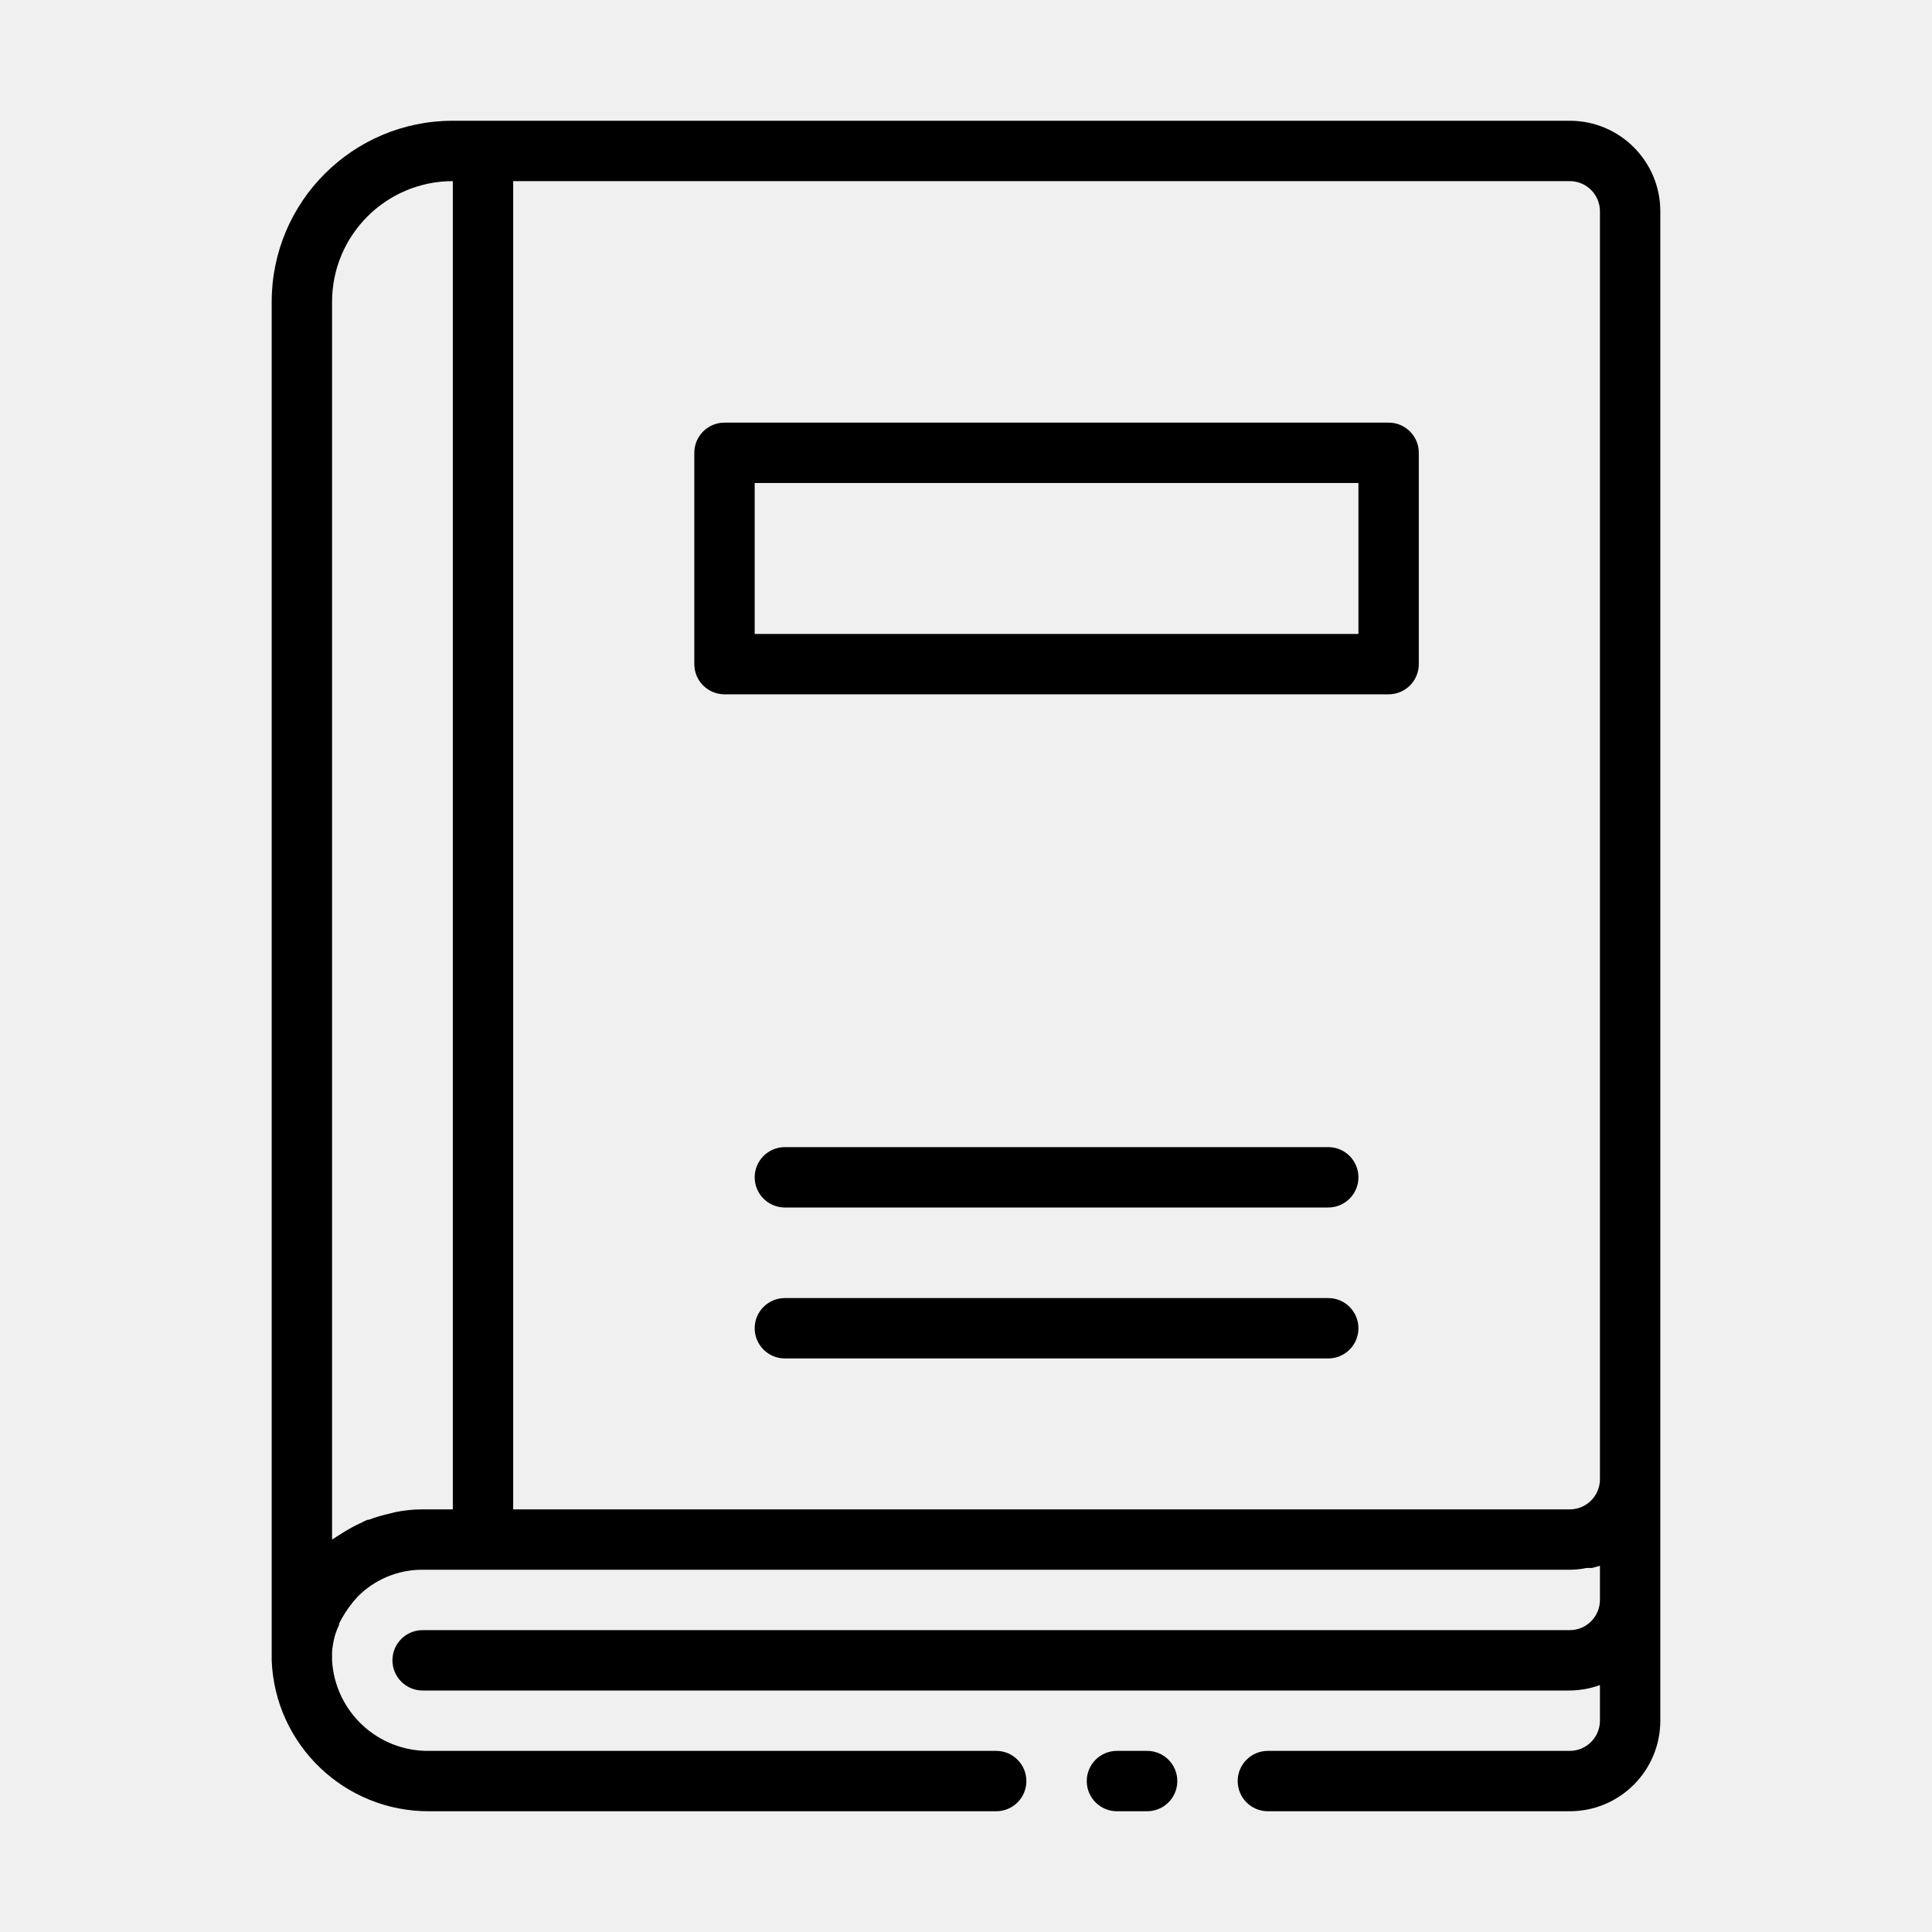
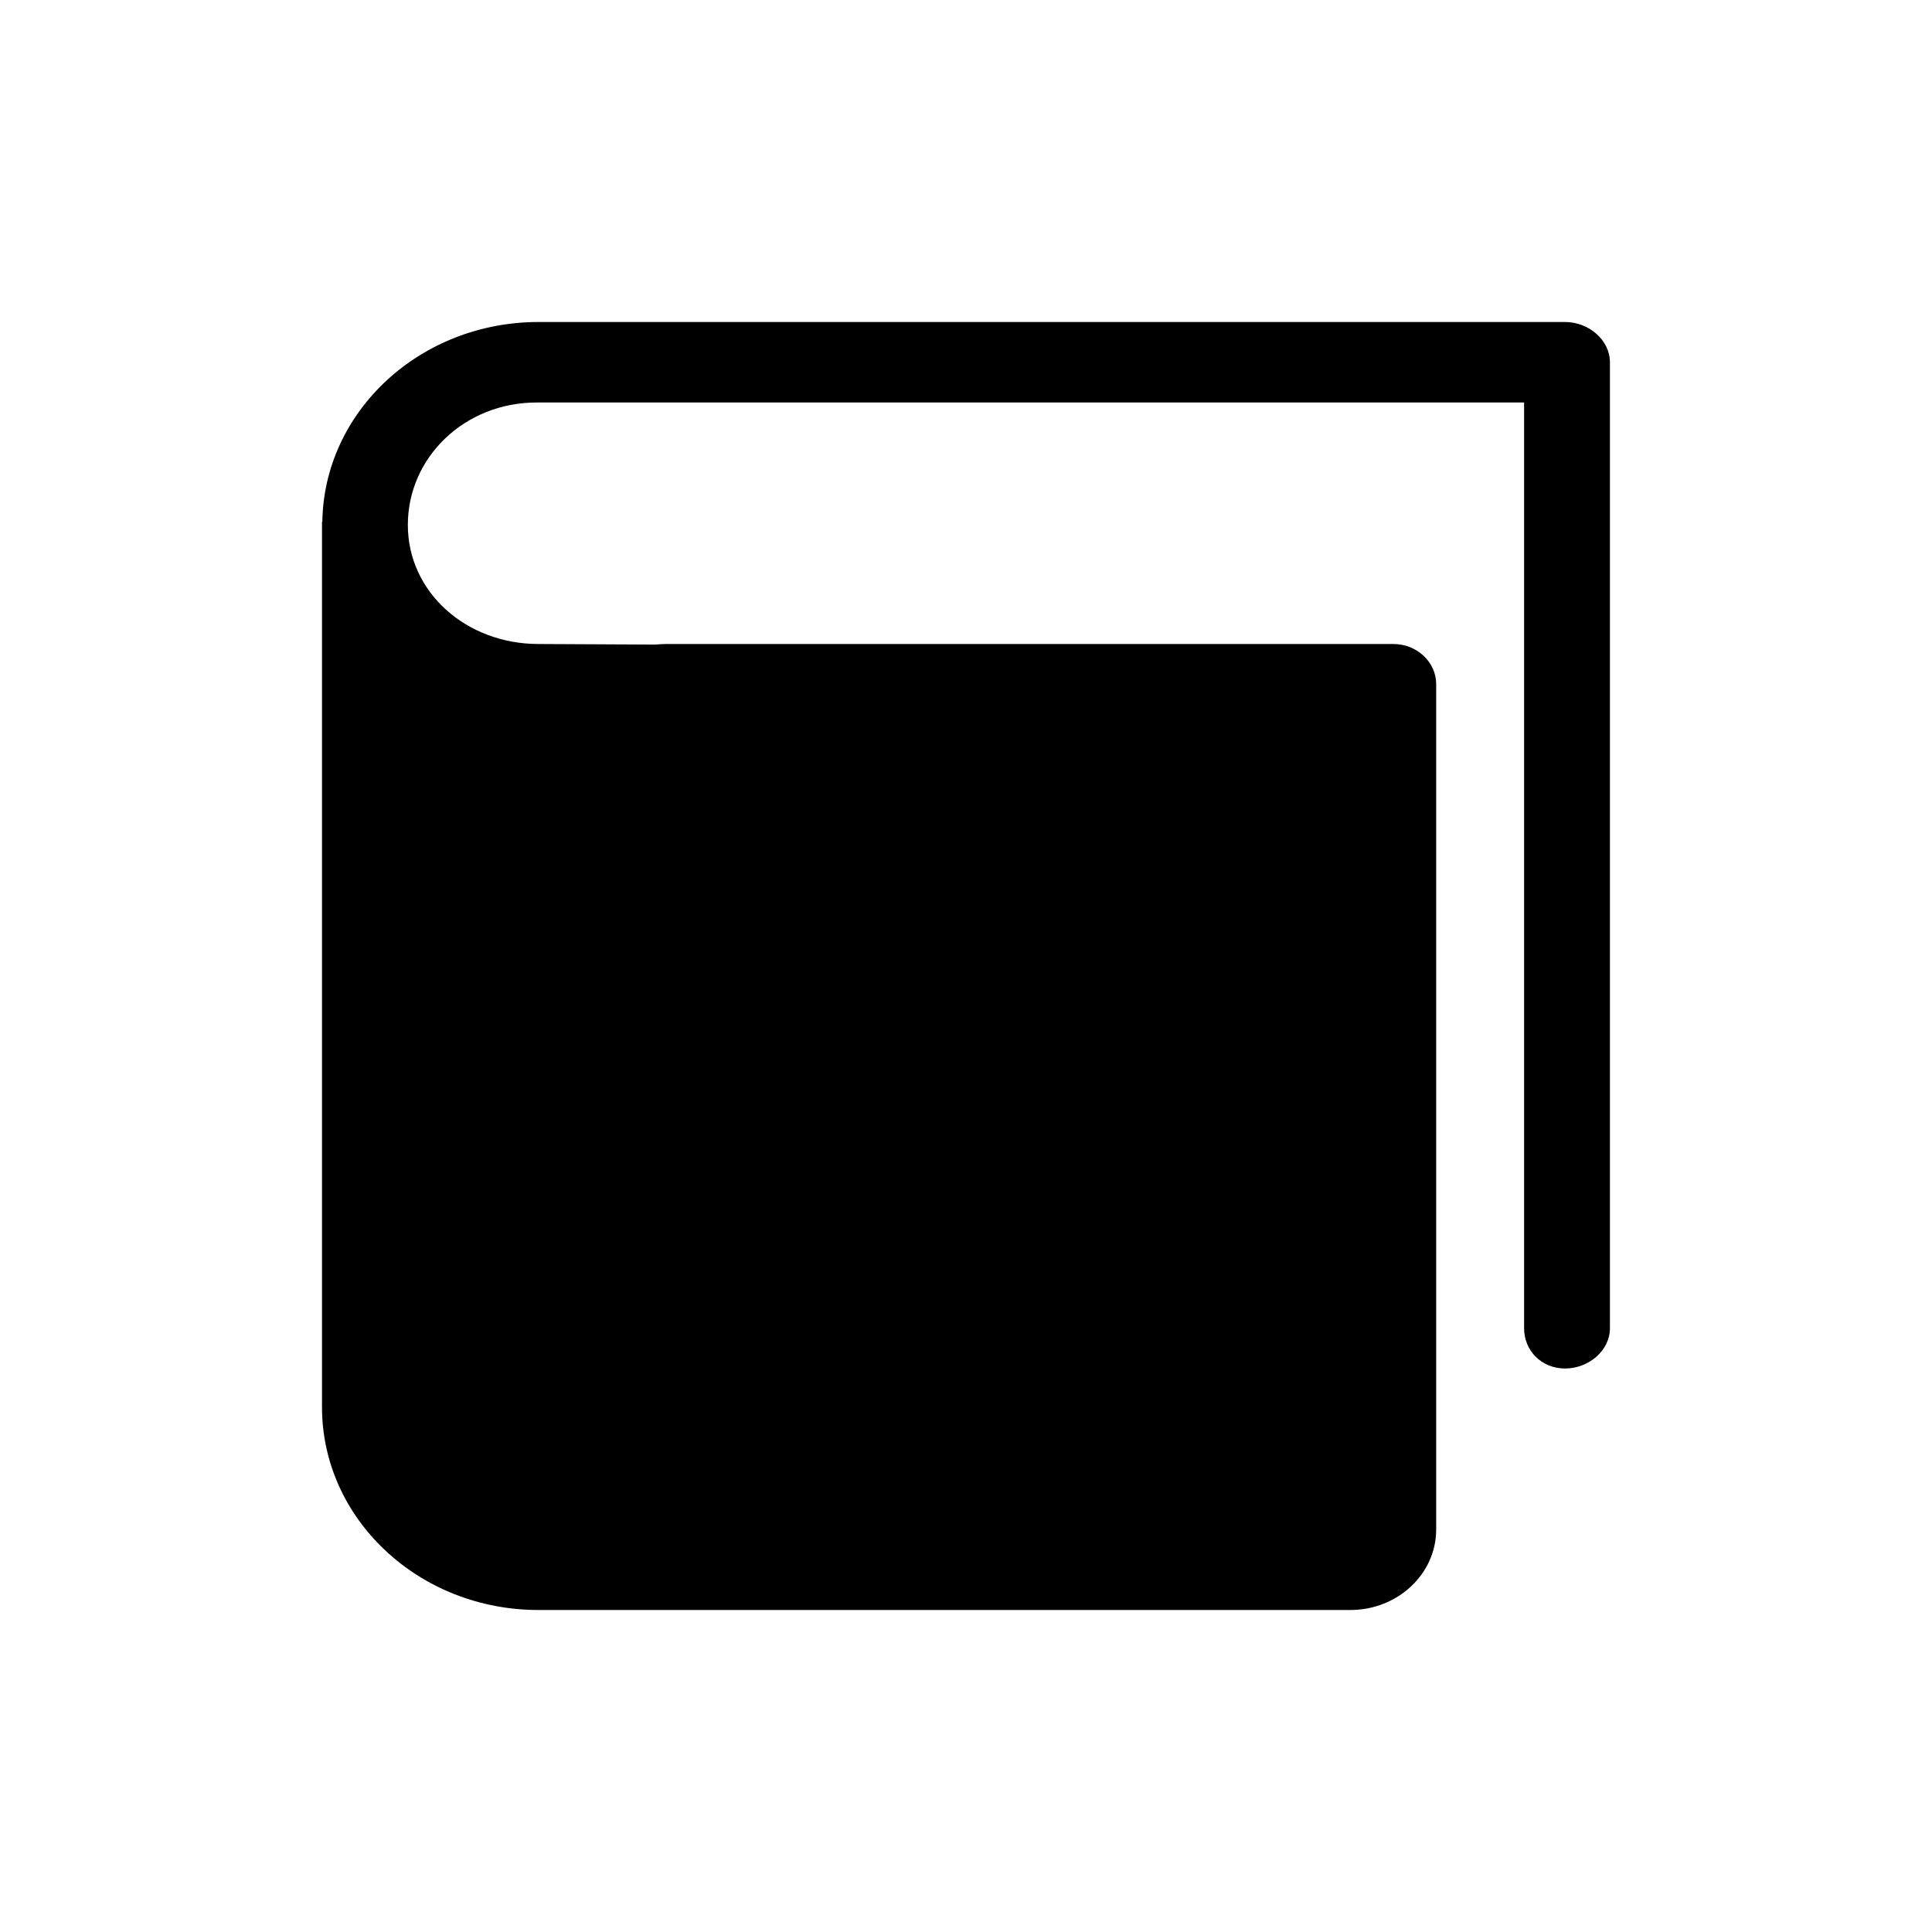
- <svg xmlns="http://www.w3.org/2000/svg" viewBox="0 0 64 64" id="book">
-   <path d="M52 4H15a6 6 0 0 0-6 6v45a5.2 5.2 0 0 0 5.23 5H33a1 1 0 0 0 0-2H14.23A3.18 3.18 0 0 1 11 55v-.27a2.73 2.73 0 0 1 .11-.6 3 3 0 0 1 .12-.3c0-.08.07-.16.1-.23a3.73 3.73 0 0 1 .52-.71A3 3 0 0 1 14 52h38a2.6 2.6 0 0 0 .56-.06h.18l.26-.07V53a1 1 0 0 1-1 1H14a1 1 0 0 0 0 2h38a3 3 0 0 0 1-.18V57a1 1 0 0 1-1 1H42a1 1 0 0 0 0 2h10a3 3 0 0 0 3-3V7a3 3 0 0 0-3-3ZM13.1 50.09l-.28.07a4.43 4.43 0 0 0-.59.18c-.1 0-.2.08-.3.12a5.21 5.21 0 0 0-.52.28l-.27.17L11 51V10a4 4 0 0 1 4-4v44h-1a4.43 4.43 0 0 0-.9.09ZM17 50V6h35a1 1 0 0 1 1 1v42a1 1 0 0 1-1 1Z" />
-   <path d="M46 14H24a1 1 0 0 0-1 1v7a1 1 0 0 0 1 1h22a1 1 0 0 0 1-1v-7a1 1 0 0 0-1-1zm-1 7H25v-5h20zm-1 17H26a1 1 0 0 0 0 2h18a1 1 0 0 0 0-2zm0 5H26a1 1 0 0 0 0 2h18a1 1 0 0 0 0-2zm-6 15h-1a1 1 0 0 0 0 2h1a1 1 0 0 0 0-2z" />
+ <svg xmlns="http://www.w3.org/2000/svg" version="1.1" x="0px" y="0px" width="300px" height="300px" viewBox="0 0 300 300" style="enable-background:new 0 0 300 300;" xml:space="preserve">
+   <style type="text/css">
+ 	.st0{fill:#FFFFFF;}
+ </style>
+   <g id="Layer_2">
+     <rect x="0" y="0" class="st0" width="300" height="300" />
+   </g>
+   <g id="book">
+     <path d="M83.61,250h126.07c7.36,0,13.33-5.6,13.33-12.5V106.25c0-3.45-2.98-6.25-6.67-6.25H103.33c-0.33,0-0.99,0.05-1.61,0.09   L83.61,100c-11.19,0-20.28-8.01-20.28-18.49c0-10.49,8.81-19.01,20-19.01h153.33v143.75c0,3.45,2.67,6.25,6.36,6.25   s6.97-2.8,6.97-6.25v-150c0-3.45-3.29-6.25-6.97-6.25H83.61C65.25,50.01,50.3,63.84,50.05,81.05L50,80.99v137.5   C50,235.89,65.05,250,83.61,250z" />
+   </g>
</svg>
